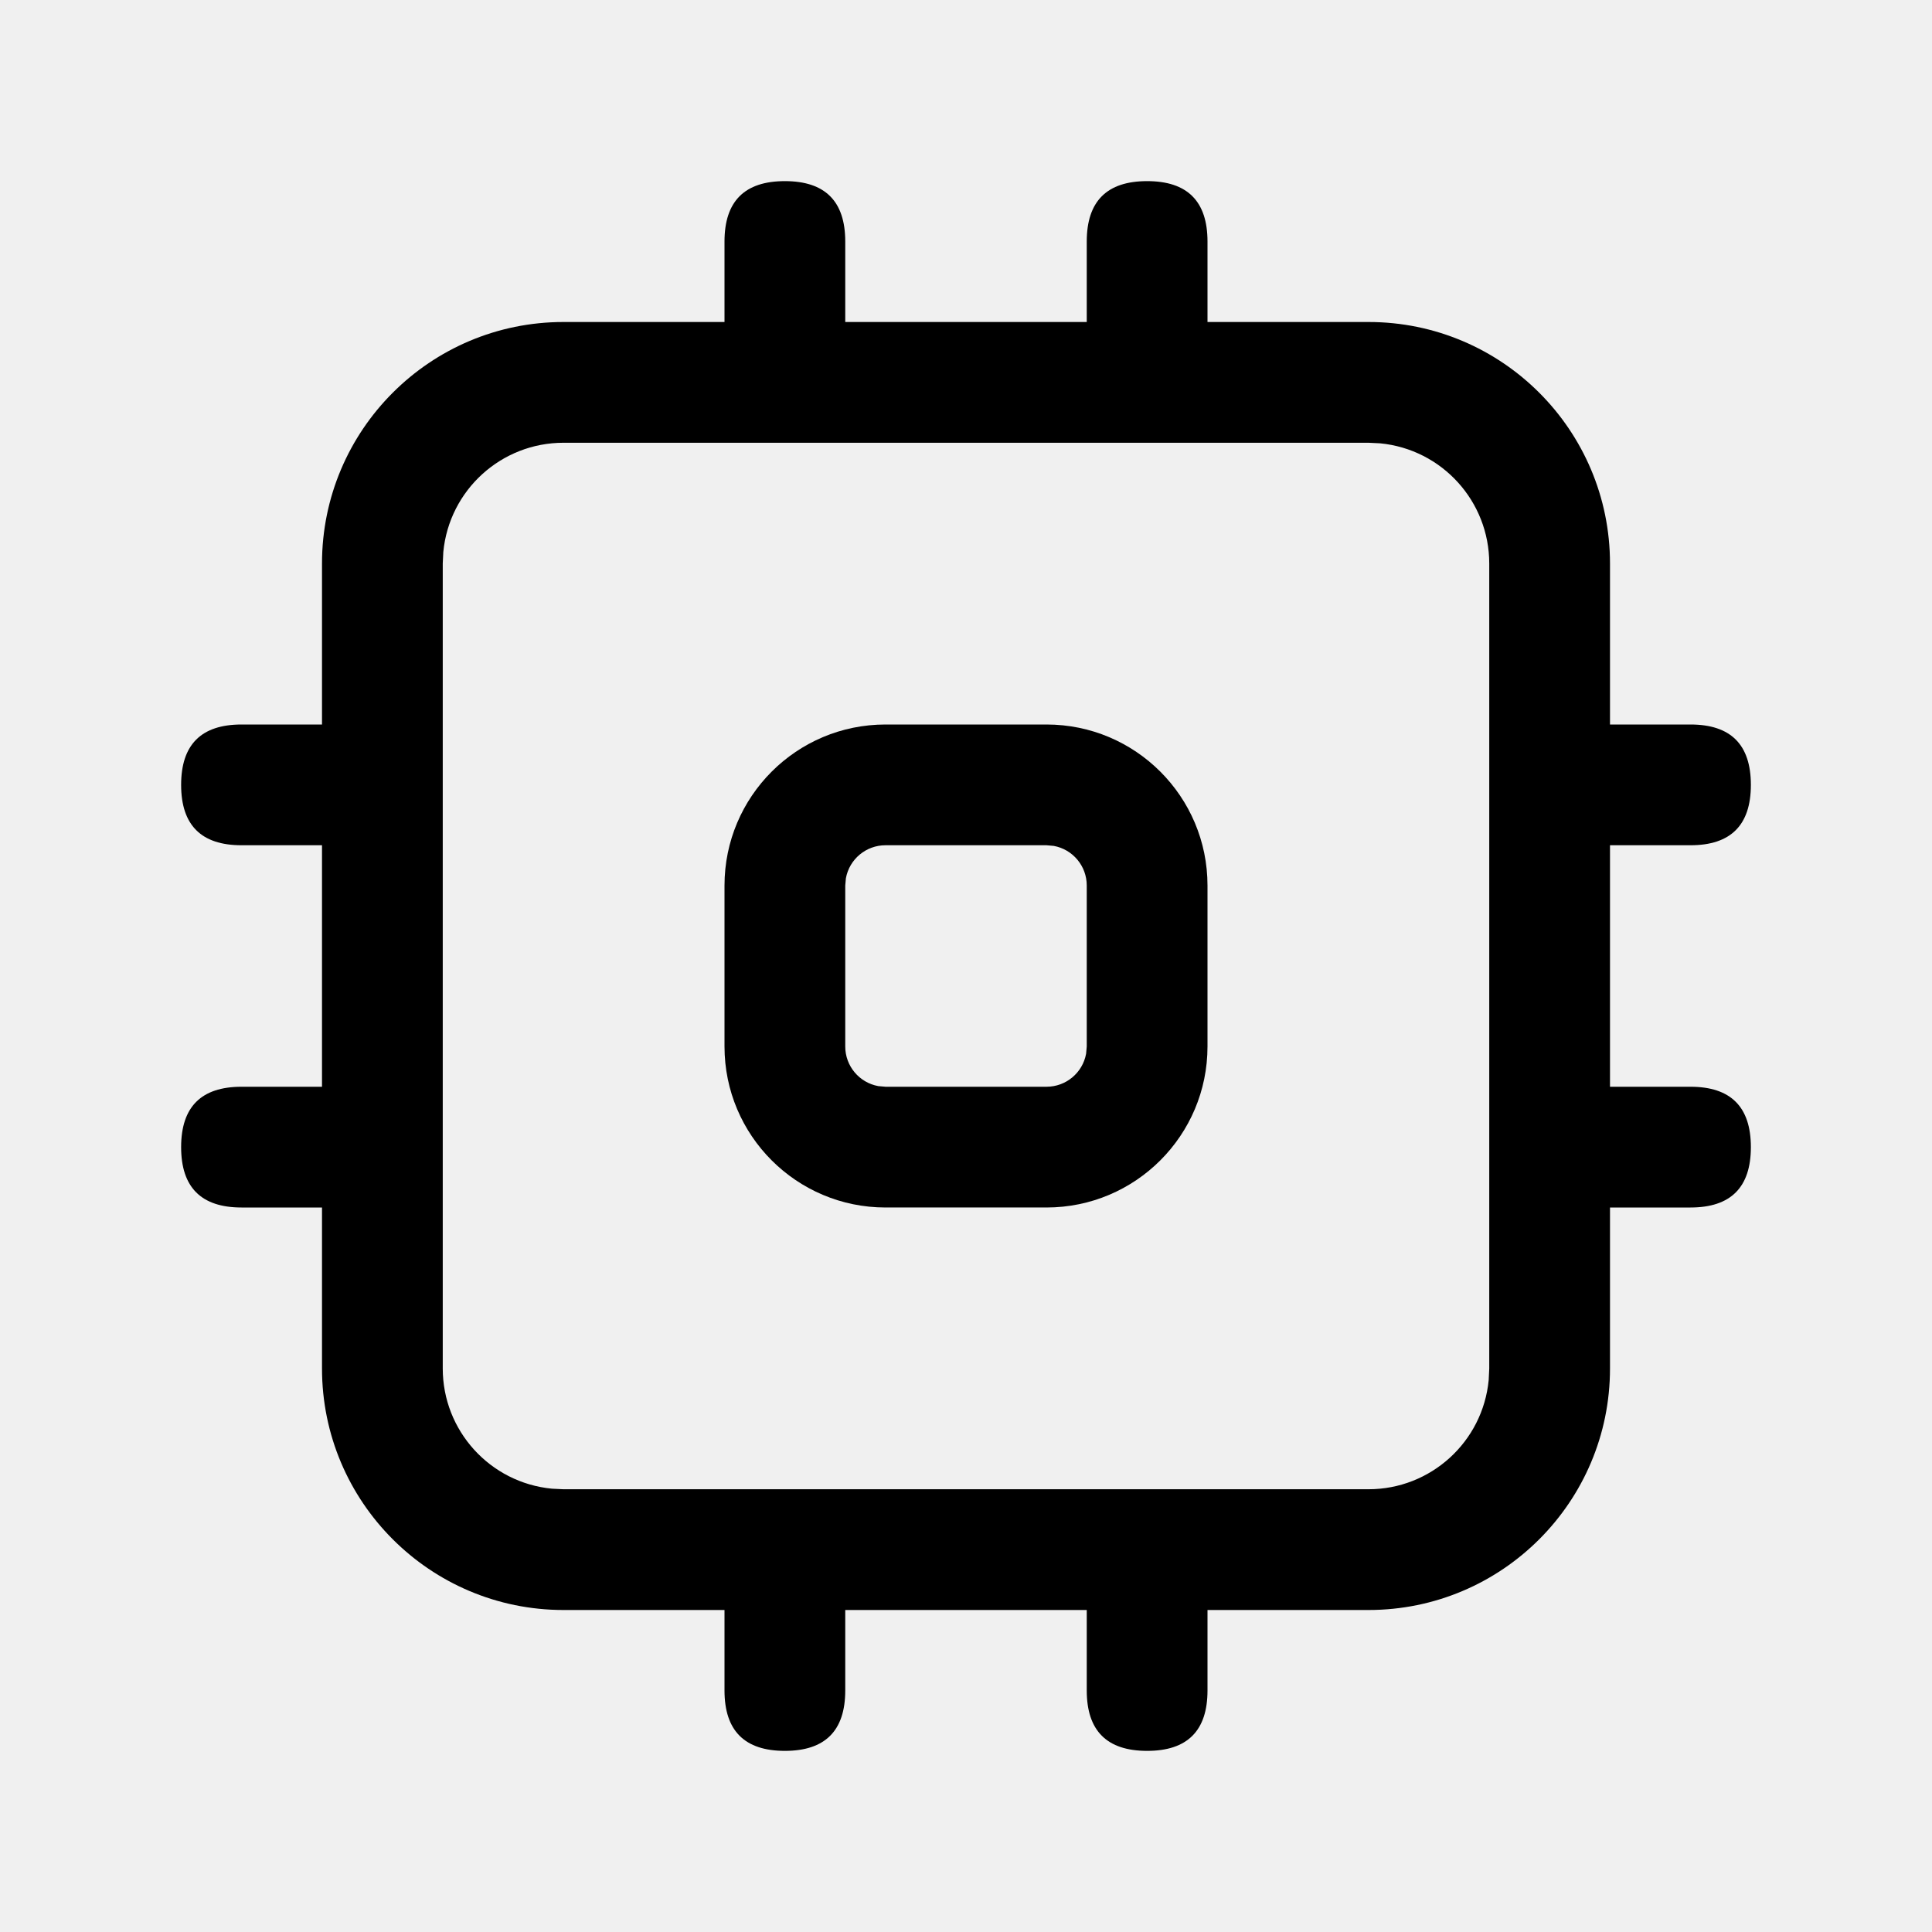
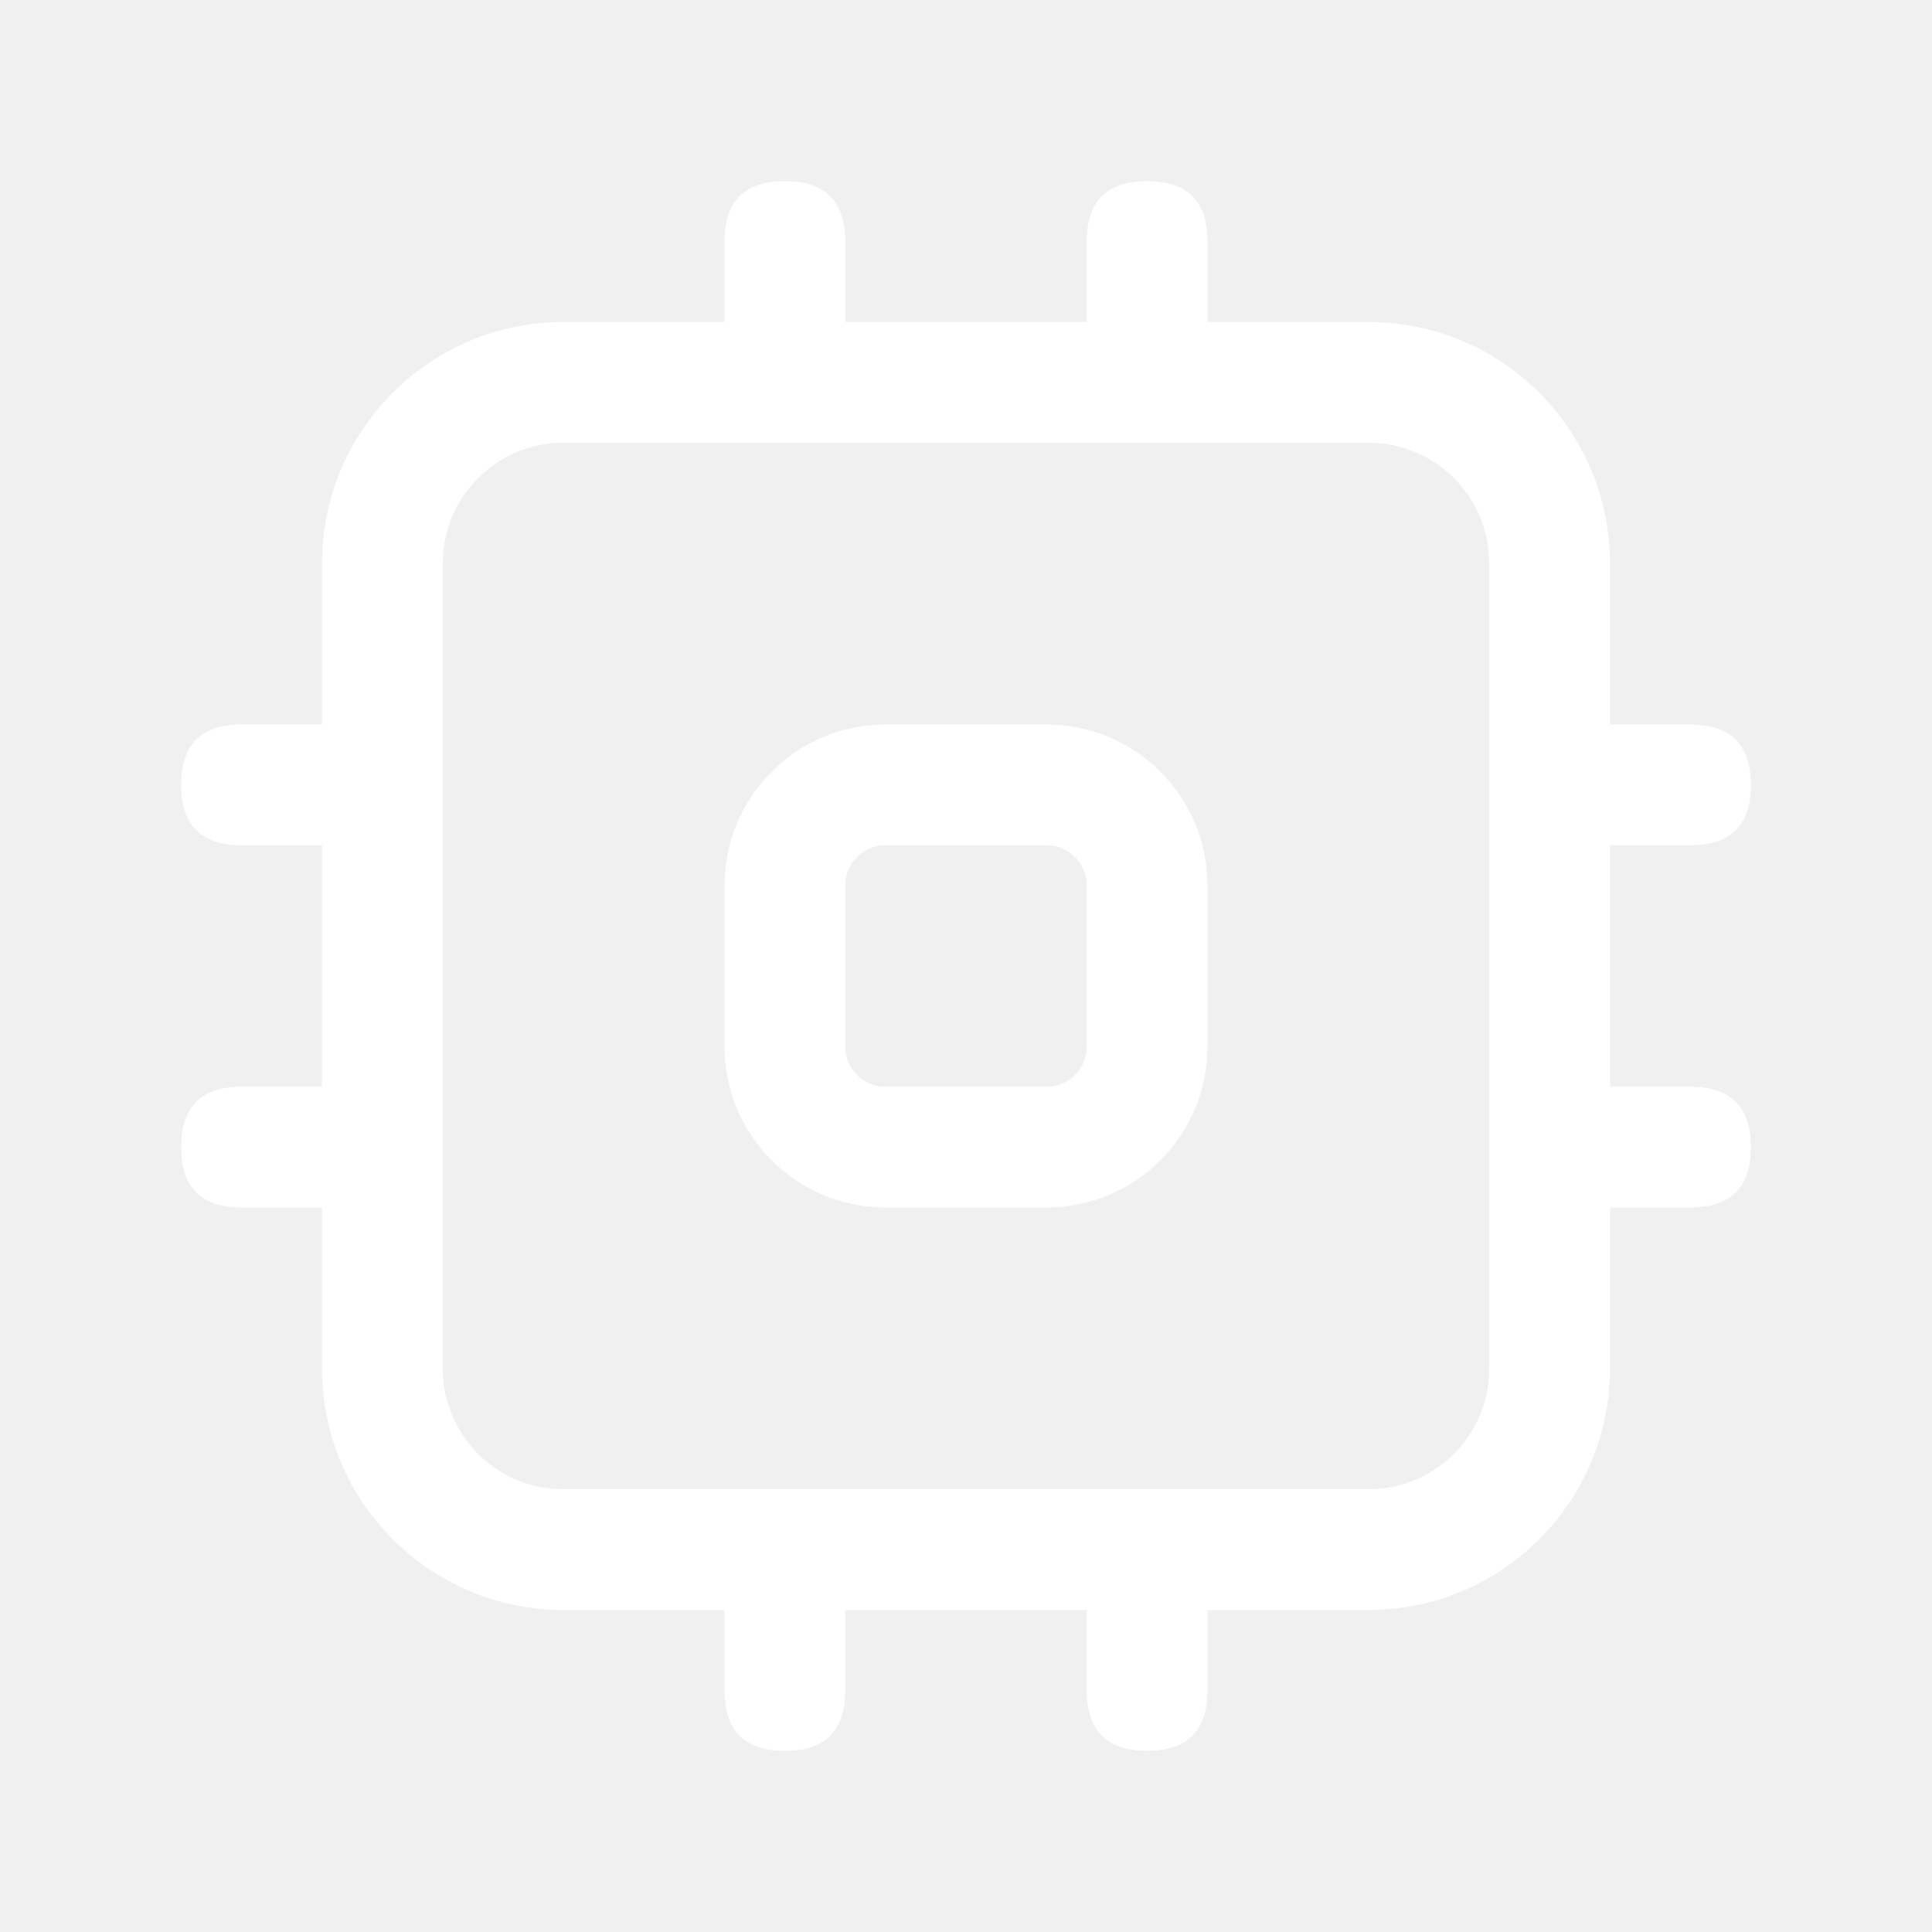
- <svg xmlns="http://www.w3.org/2000/svg" t="1694139734084" class="icon" viewBox="0 0 1024 1024" version="1.1" p-id="5303" width="200" height="200">
-   <path d="M725.333 170.667a128 128 0 0 1 128 128v426.667a128 128 0 0 1-128 128H298.667a128 128 0 0 1-128-128V298.667a128 128 0 0 1 128-128h426.667z m0 64H298.667a64 64 0 0 0-63.701 57.856L234.667 298.667v426.667a64 64 0 0 0 57.856 63.701L298.667 789.333h426.667a64 64 0 0 0 63.701-57.856L789.333 725.333V298.667a64 64 0 0 0-57.856-63.701L725.333 234.667z" fill="#000000" p-id="5304" />
-   <path d="M554.667 384a85.333 85.333 0 0 1 85.333 85.333v85.333a85.333 85.333 0 0 1-85.333 85.333h-85.333a85.333 85.333 0 0 1-85.333-85.333v-85.333a85.333 85.333 0 0 1 85.333-85.333h85.333z m0 64h-85.333a21.333 21.333 0 0 0-20.992 17.493L448 469.333v85.333a21.333 21.333 0 0 0 17.493 20.992l3.84 0.341h85.333a21.333 21.333 0 0 0 20.992-17.493L576 554.667v-85.333a21.333 21.333 0 0 0-17.493-20.992L554.667 448z" fill="#000000" p-id="5305" />
-   <path d="M384 96m32 0l0 0q32 0 32 32l0 64q0 32-32 32l0 0q-32 0-32-32l0-64q0-32 32-32Z" fill="#000000" p-id="5306" />
-   <path d="M576 96m32 0l0 0q32 0 32 32l0 64q0 32-32 32l0 0q-32 0-32-32l0-64q0-32 32-32Z" fill="#000000" p-id="5307" />
-   <path d="M928 384m0 32l0 0q0 32-32 32l-64 0q-32 0-32-32l0 0q0-32 32-32l64 0q32 0 32 32Z" fill="#000000" p-id="5308" />
-   <path d="M928 576m0 32l0 0q0 32-32 32l-64 0q-32 0-32-32l0 0q0-32 32-32l64 0q32 0 32 32Z" fill="#000000" p-id="5309" />
-   <path d="M640 928m-32 0l0 0q-32 0-32-32l0-64q0-32 32-32l0 0q32 0 32 32l0 64q0 32-32 32Z" fill="#000000" p-id="5310" />
-   <path d="M448 928m-32 0l0 0q-32 0-32-32l0-64q0-32 32-32l0 0q32 0 32 32l0 64q0 32-32 32Z" fill="#000000" p-id="5311" />
-   <path d="M96 640m0-32l0 0q0-32 32-32l64 0q32 0 32 32l0 0q0 32-32 32l-64 0q-32 0-32-32Z" fill="#000000" p-id="5312" />
-   <path d="M96 448m0-32l0 0q0-32 32-32l64 0q32 0 32 32l0 0q0 32-32 32l-64 0q-32 0-32-32Z" fill="#000000" p-id="5313" />
+ <svg xmlns="http://www.w3.org/2000/svg" t="1697508366829" class="icon" viewBox="0 0 1024 1024" version="1.1" p-id="6199" width="200" height="200">
+   <path d="M725.333 170.667a128 128 0 0 1 128 128v426.667a128 128 0 0 1-128 128H298.667a128 128 0 0 1-128-128V298.667a128 128 0 0 1 128-128h426.667z m0 64H298.667a64 64 0 0 0-63.701 57.856L234.667 298.667v426.667a64 64 0 0 0 57.856 63.701L298.667 789.333h426.667a64 64 0 0 0 63.701-57.856L789.333 725.333V298.667a64 64 0 0 0-57.856-63.701L725.333 234.667z" fill="#ffffff" p-id="6200" />
+   <path d="M554.667 384a85.333 85.333 0 0 1 85.333 85.333v85.333a85.333 85.333 0 0 1-85.333 85.333h-85.333a85.333 85.333 0 0 1-85.333-85.333v-85.333a85.333 85.333 0 0 1 85.333-85.333h85.333z m0 64h-85.333a21.333 21.333 0 0 0-20.992 17.493L448 469.333v85.333a21.333 21.333 0 0 0 17.493 20.992l3.84 0.341h85.333a21.333 21.333 0 0 0 20.992-17.493L576 554.667v-85.333a21.333 21.333 0 0 0-17.493-20.992L554.667 448z" fill="#ffffff" p-id="6201" />
+   <path d="M384 96m32 0l0 0q32 0 32 32l0 64q0 32-32 32l0 0q-32 0-32-32l0-64q0-32 32-32Z" fill="#ffffff" p-id="6202" />
+   <path d="M576 96m32 0l0 0q32 0 32 32l0 64q0 32-32 32l0 0q-32 0-32-32l0-64q0-32 32-32Z" fill="#ffffff" p-id="6203" />
+   <path d="M928 384m0 32l0 0q0 32-32 32l-64 0q-32 0-32-32l0 0q0-32 32-32l64 0q32 0 32 32Z" fill="#ffffff" p-id="6204" />
+   <path d="M928 576m0 32l0 0q0 32-32 32l-64 0q-32 0-32-32l0 0q0-32 32-32l64 0q32 0 32 32Z" fill="#ffffff" p-id="6205" />
+   <path d="M640 928m-32 0l0 0q-32 0-32-32l0-64q0-32 32-32l0 0q32 0 32 32l0 64q0 32-32 32Z" fill="#ffffff" p-id="6206" />
+   <path d="M448 928m-32 0l0 0q-32 0-32-32l0-64q0-32 32-32l0 0q32 0 32 32l0 64q0 32-32 32Z" fill="#ffffff" p-id="6207" />
+   <path d="M96 640m0-32l0 0q0-32 32-32l64 0q32 0 32 32l0 0q0 32-32 32l-64 0q-32 0-32-32Z" fill="#ffffff" p-id="6208" />
+   <path d="M96 448m0-32l0 0q0-32 32-32l64 0q32 0 32 32l0 0q0 32-32 32l-64 0q-32 0-32-32Z" fill="#ffffff" p-id="6209" />
</svg>
